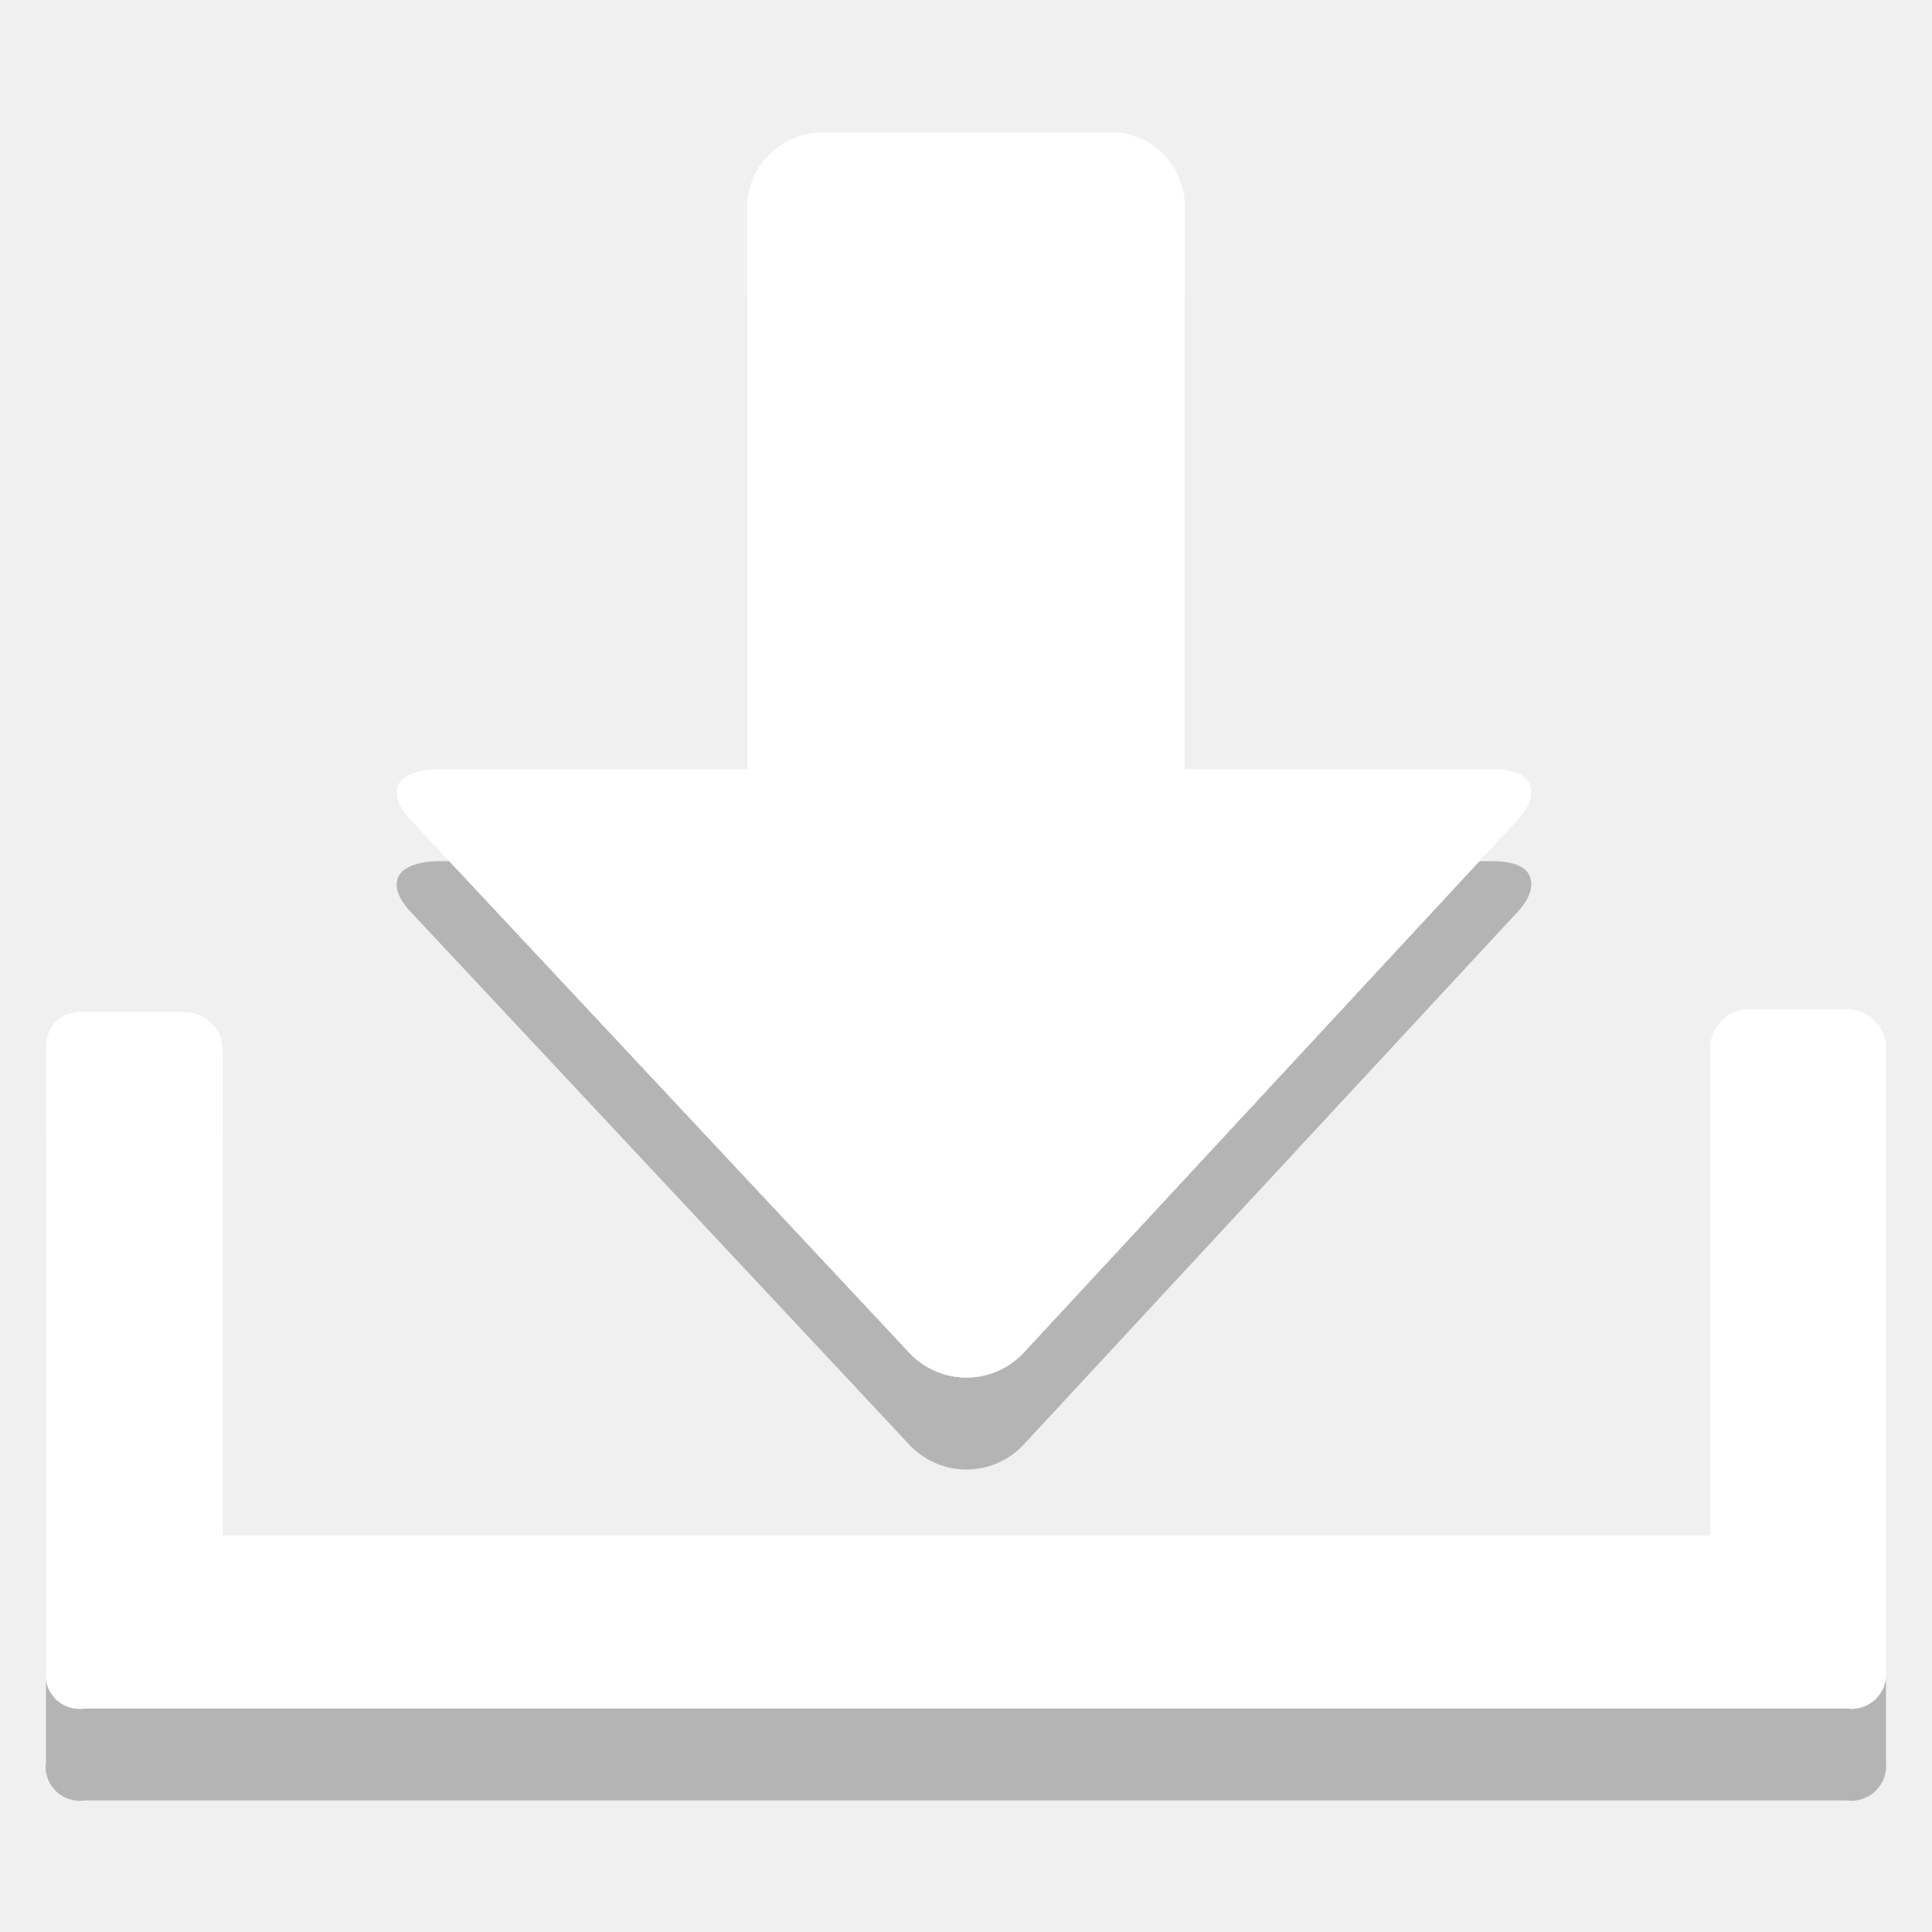
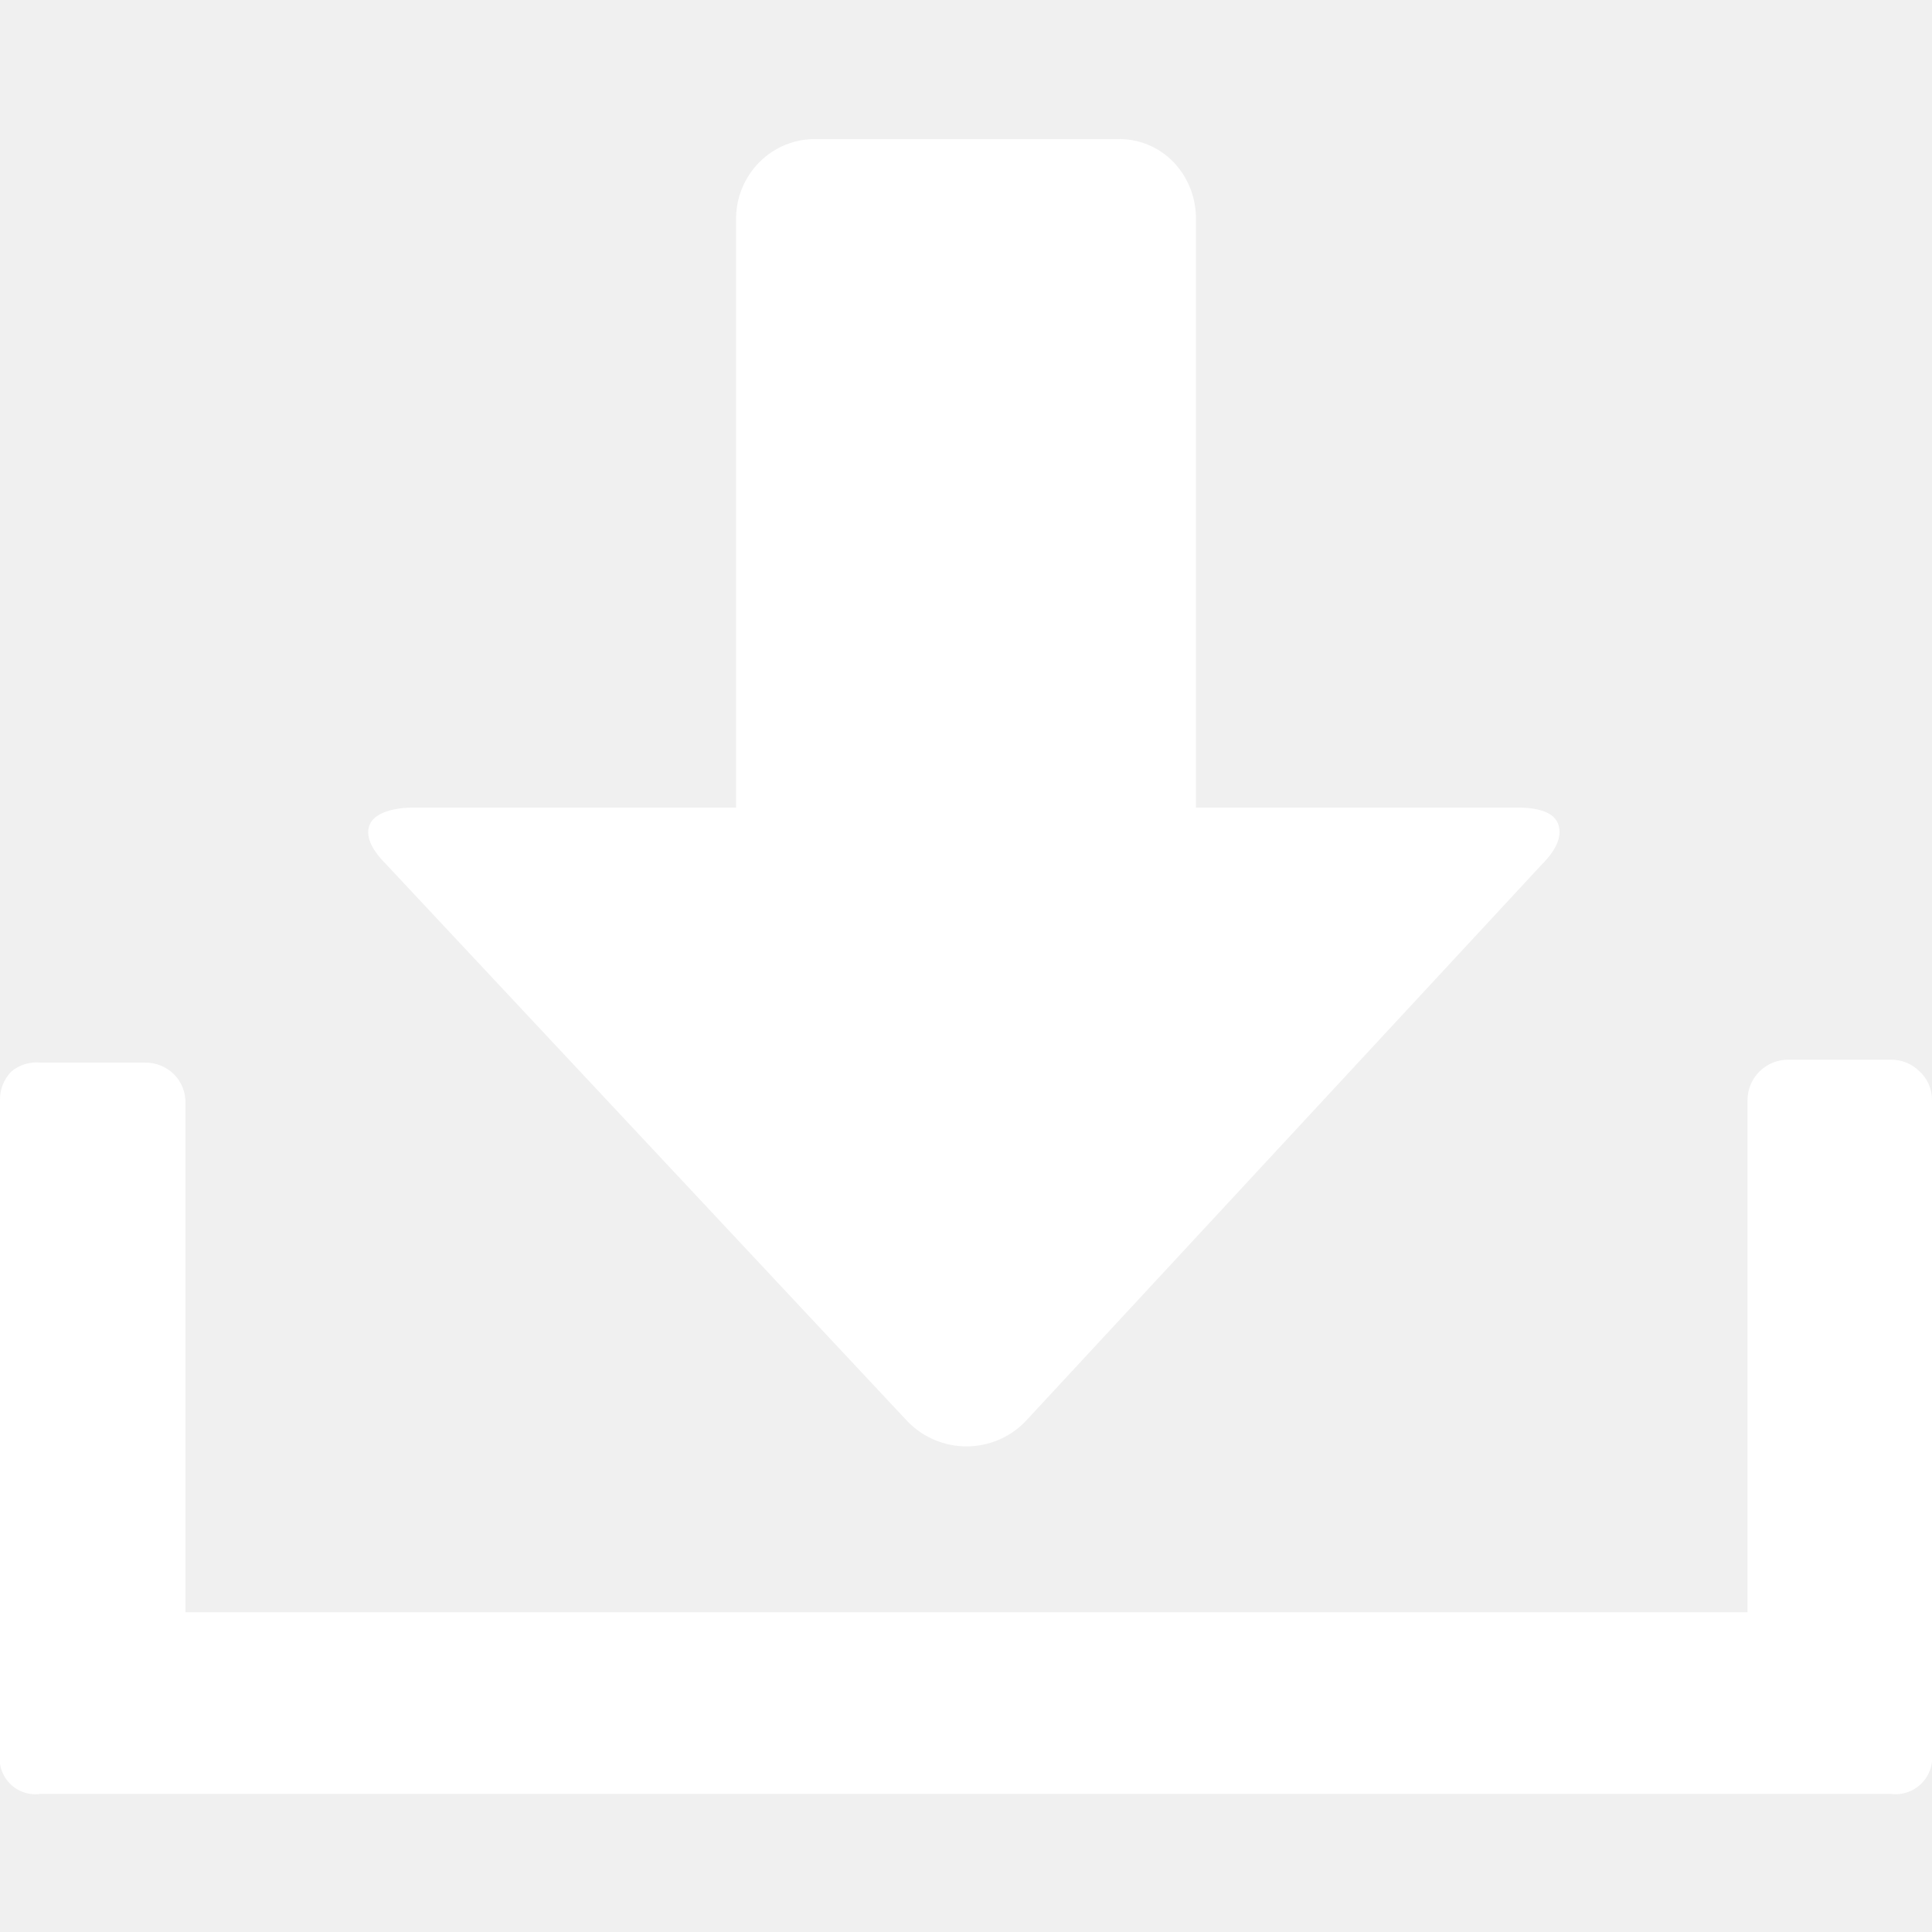
- <svg xmlns="http://www.w3.org/2000/svg" version="1.1" x="0px" y="0px" width="20px" height="20px" viewBox="0 0 20 21" enable-background="new 0 0 20 20" xml:space="preserve">
-   <defs>
-     <filter id="dropshadow">
-       <feGaussianBlur in="SourceAlpha" stdDeviation="0" />
-       <feOffset dx="0" dy="1" result="offsetblur" />
-       <feFlood flood-color="#000000" />
-       <feComposite in2="offsetblur" operator="in" />
-       <feComponentTransfer>
-         <feFuncA type="linear" slope="0.25" />
-       </feComponentTransfer>
-       <feMerge>
-         <feMergeNode />
-         <feMergeNode in="SourceGraphic" />
-       </feMerge>
-     </filter>
-   </defs>
+ <svg xmlns="http://www.w3.org/2000/svg" version="1.1" x="0px" y="0px" width="20px" height="20px" viewBox="0 0 20 20" enable-background="new 0 0 20 20" xml:space="preserve">
  <rect fill="none" width="20" height="20" />
-   <g fill="white" filter="url(#dropshadow)">
+   <g fill="white">
    <path d="M19.57,18.57H.42A.37.37,0,0,1,0,18.15V11.39a.41.41,0,0,1,.12-.3A.41.41,0,0,1,.42,11H1.5a.42.42,0,0,1,.3.12.41.41,0,0,1,.12.3v5.27H18.09V11.39a.42.42,0,0,1,.42-.42h1.06a.41.41,0,0,1,.3.12.4.4,0,0,1,.13.3v6.76A.38.38,0,0,1,19.57,18.57ZM4.28,8.36H7.62V2.28a.83.83,0,0,1,.24-.6.81.81,0,0,1,.6-.24h3.1a.78.78,0,0,1,.59.24.84.84,0,0,1,.23.6V8.36h3.33c.24,0,.38.06.42.17s0,.25-.17.42l-5.35,5.77a.85.85,0,0,1-1.21,0L4,8.95c-.17-.17-.22-.31-.17-.42S4.06,8.36,4.28,8.36Z" />
  </g>
</svg>
